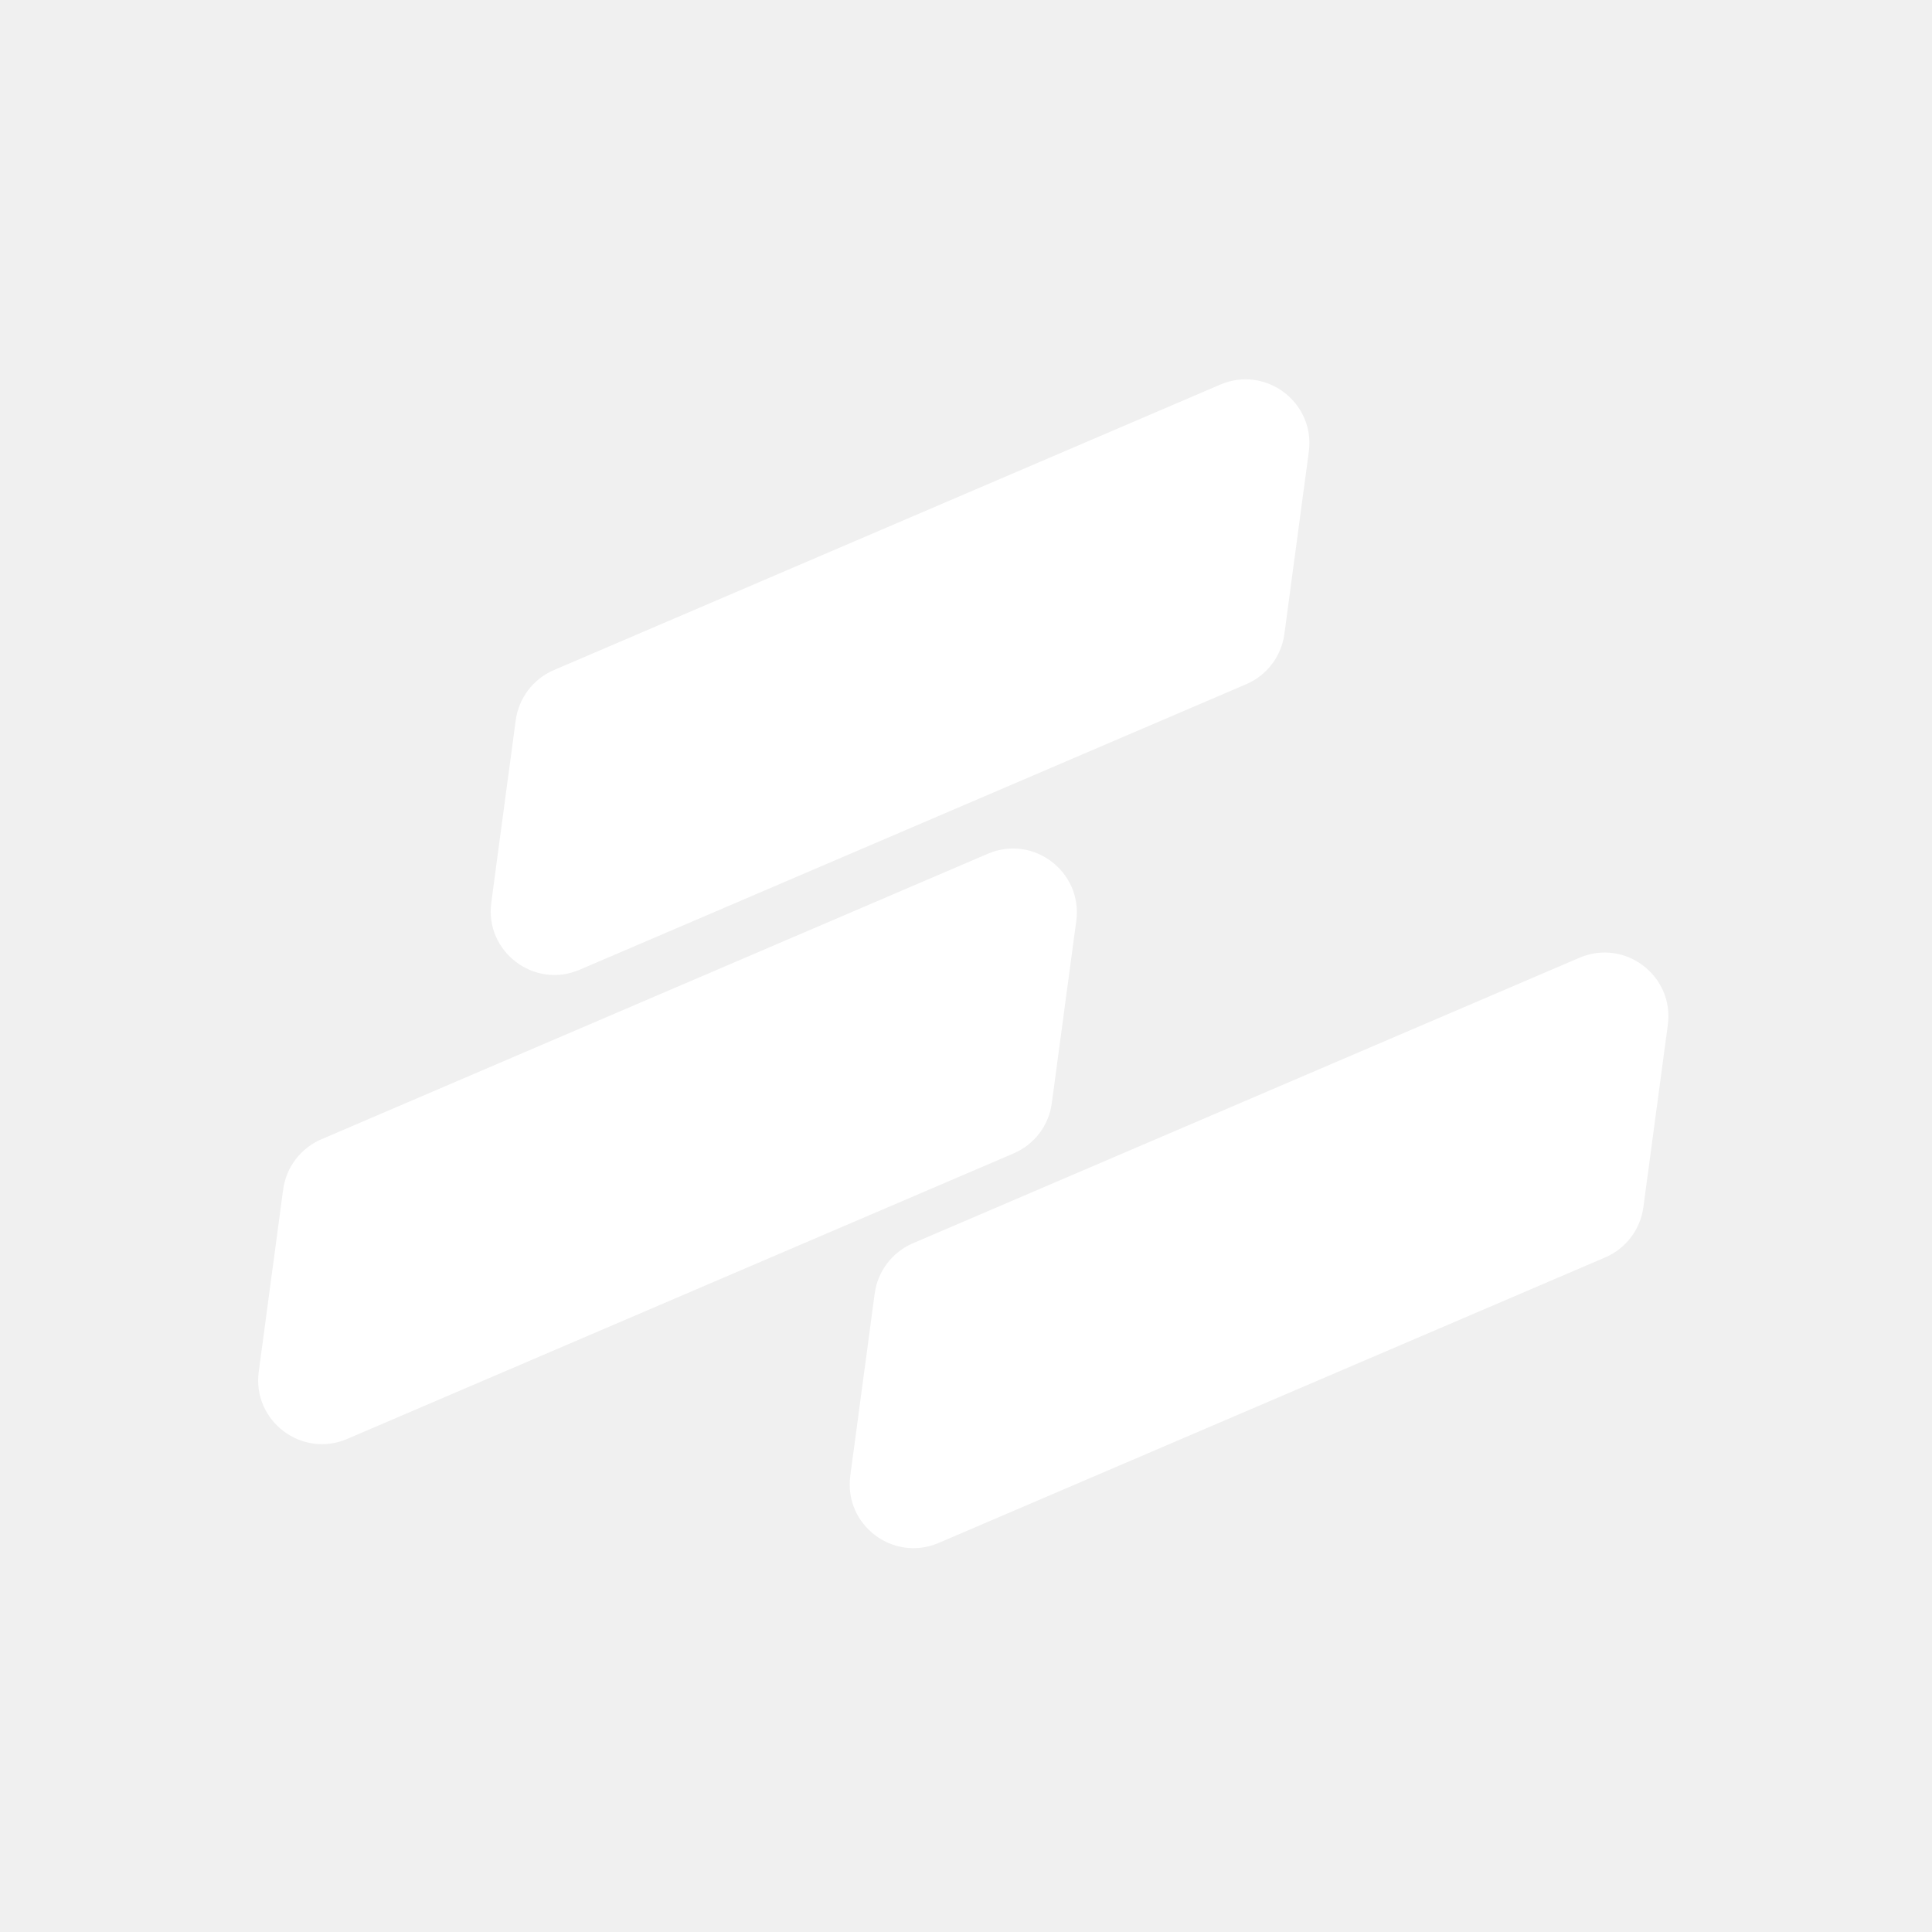
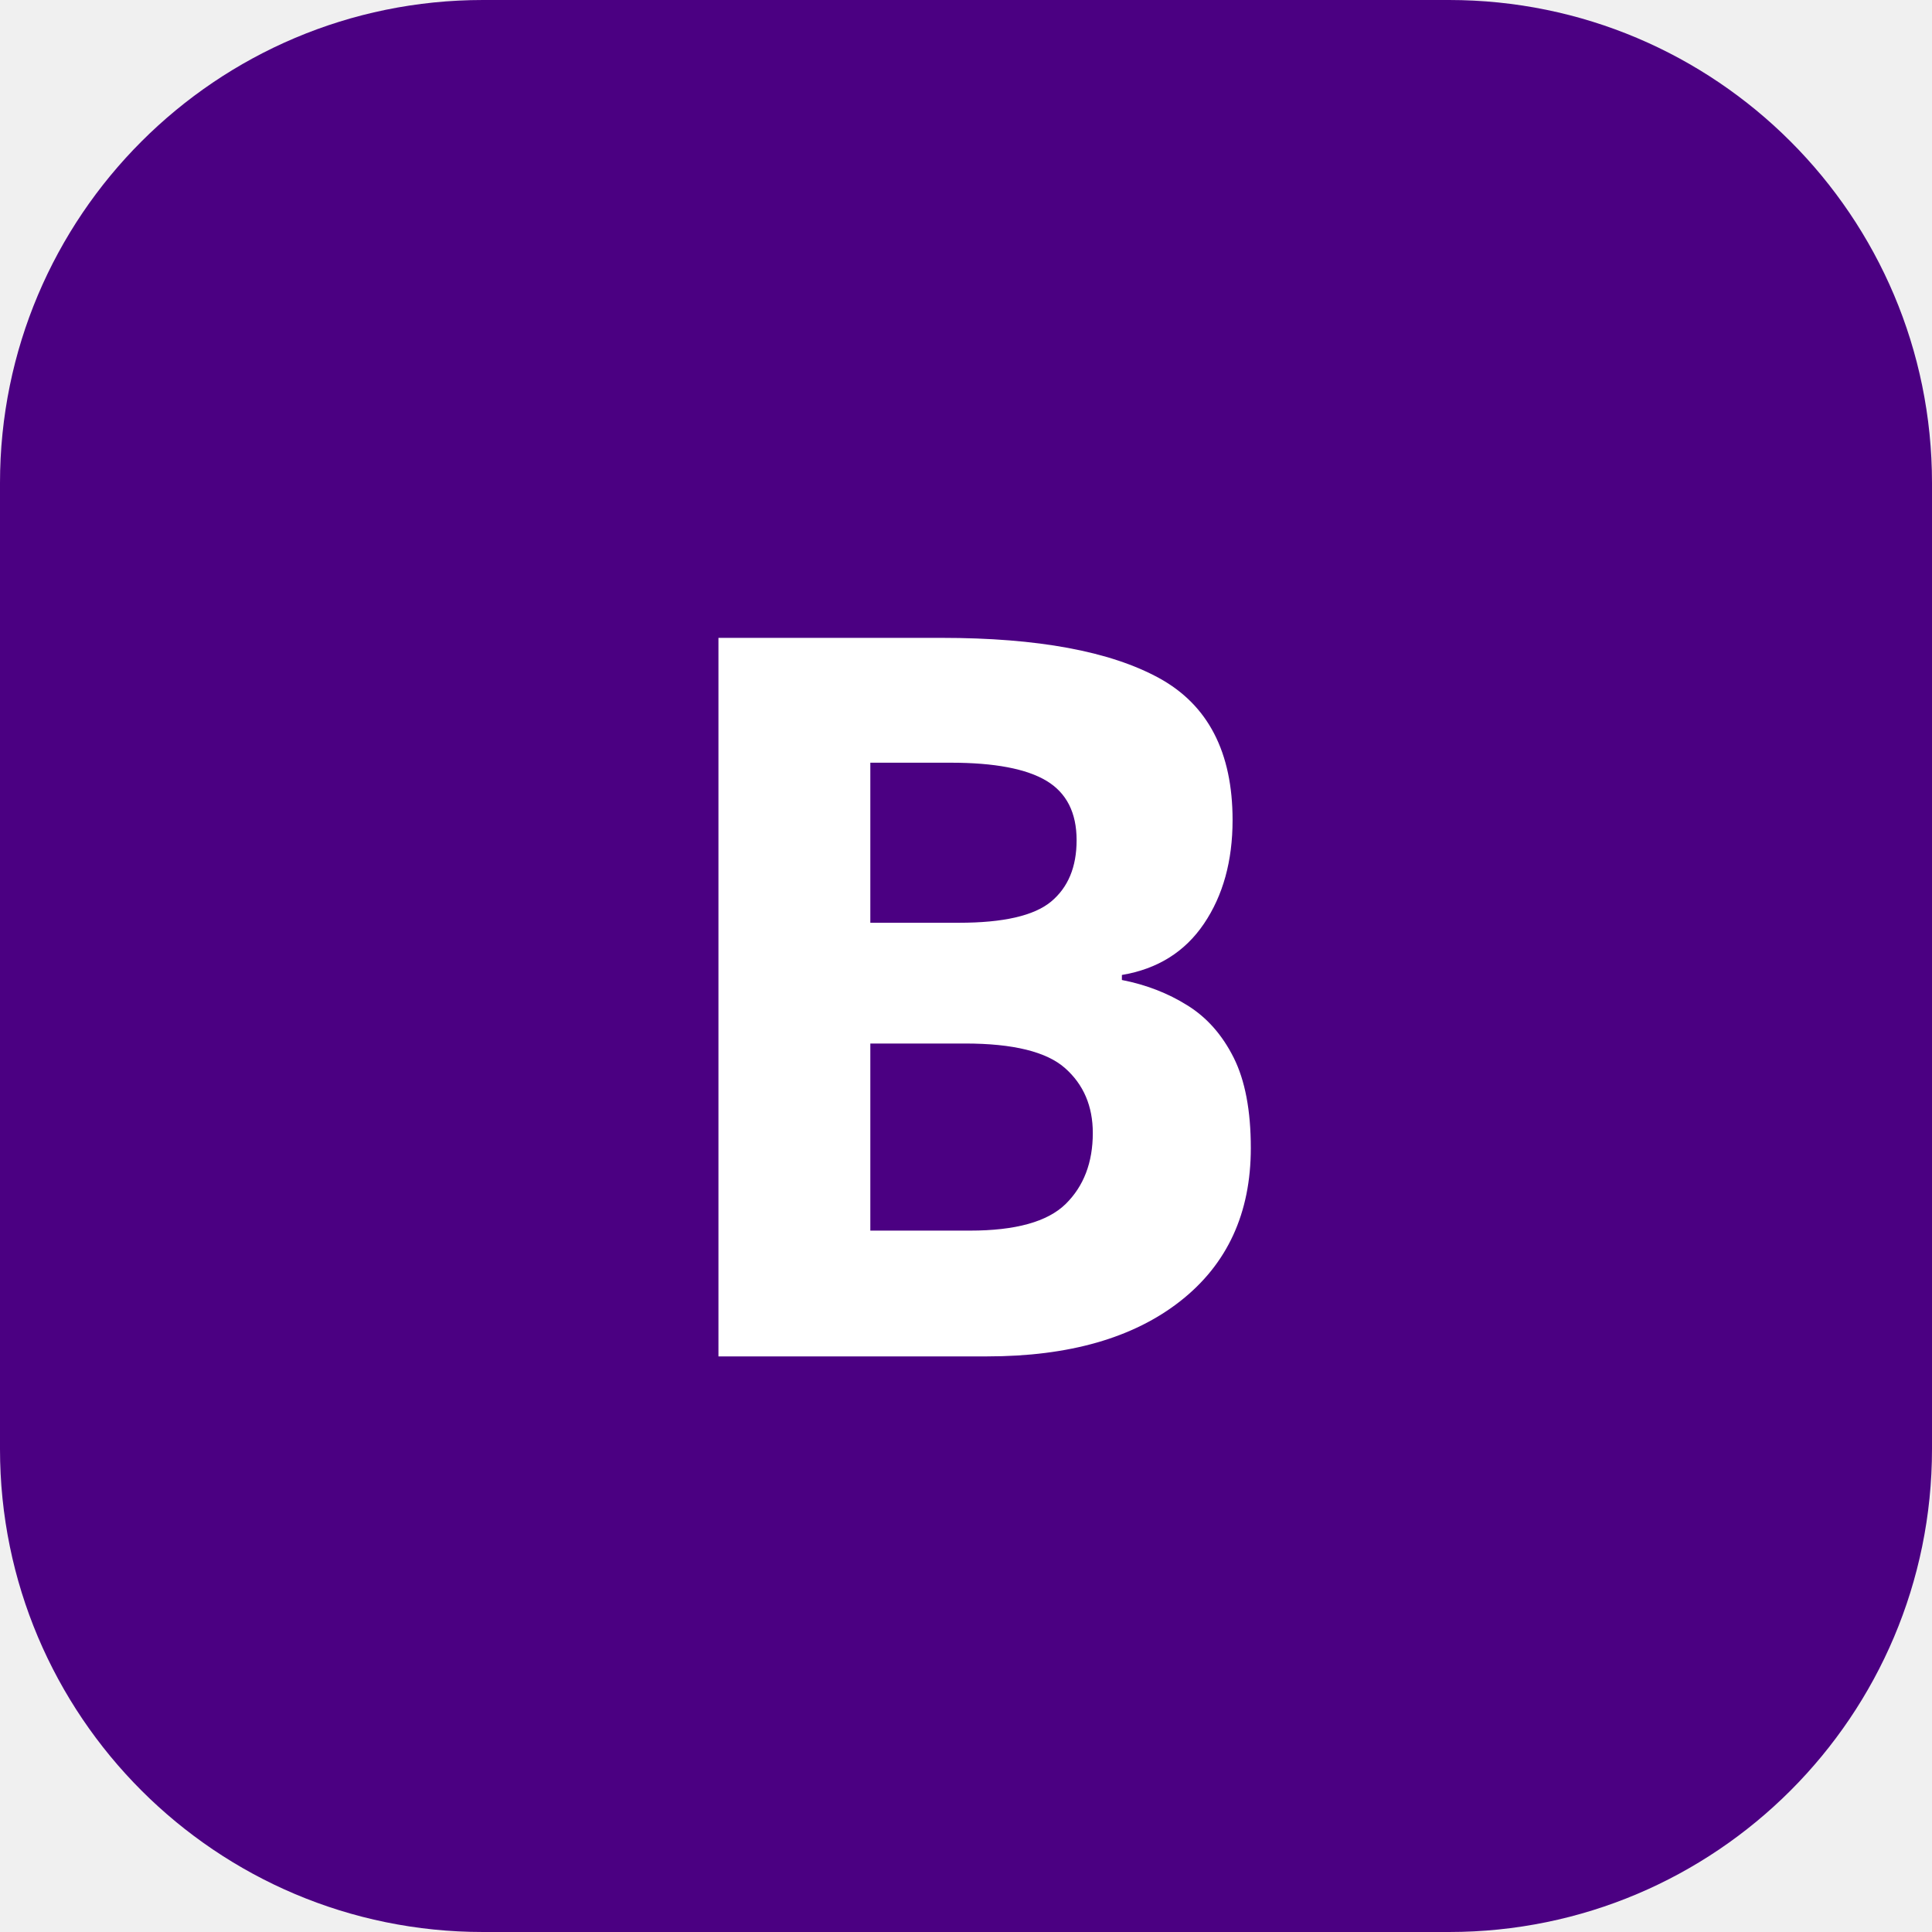
- <svg xmlns="http://www.w3.org/2000/svg" width="192" zoomAndPan="magnify" viewBox="0 0 144 144" height="192" preserveAspectRatio="xMidYMid meet" version="1.2">
-   <g id="4a5e95d723">
-     <path style=" stroke:none;fill-rule:nonzero;fill:#ffffff;fill-opacity:1;" d="M 97.551 33.672 L 95.73 47.254 C 95.508 48.918 94.426 50.336 92.887 50.996 L 43.207 72.277 C 39.812 73.734 36.125 70.934 36.617 67.273 L 38.438 53.691 C 38.66 52.027 39.742 50.605 41.281 49.945 L 90.957 28.664 C 94.355 27.211 98.043 30.012 97.551 33.672 Z M 73.629 63.633 L 23.949 84.918 C 22.41 85.578 21.328 87 21.105 88.66 L 19.285 102.242 C 18.797 105.902 22.48 108.703 25.875 107.25 L 75.555 85.965 C 77.094 85.305 78.176 83.887 78.395 82.223 L 80.219 68.641 C 80.707 64.98 77.023 62.18 73.629 63.633 Z M 117.719 71.387 L 68.039 92.668 C 66.5 93.328 65.418 94.75 65.195 96.41 L 63.375 109.996 C 62.887 113.656 66.57 116.457 69.965 115 L 119.645 93.719 C 121.184 93.059 122.266 91.637 122.488 89.977 L 124.309 76.395 C 124.801 72.73 121.113 69.93 117.719 71.387 Z M 117.719 71.387 " />
-   </g>
+ <svg xmlns="http://www.w3.org/2000/svg" width="192" height="192" viewBox="0 0 192 192" fill="none">
+   <rect width="192" height="192" rx="48" fill="#4B0082" />
+   <text x="50%" y="50%" dominant-baseline="central" text-anchor="middle" font-family="Poppins, sans-serif" font-size="100" font-weight="bold" fill="white">B</text>
</svg>
